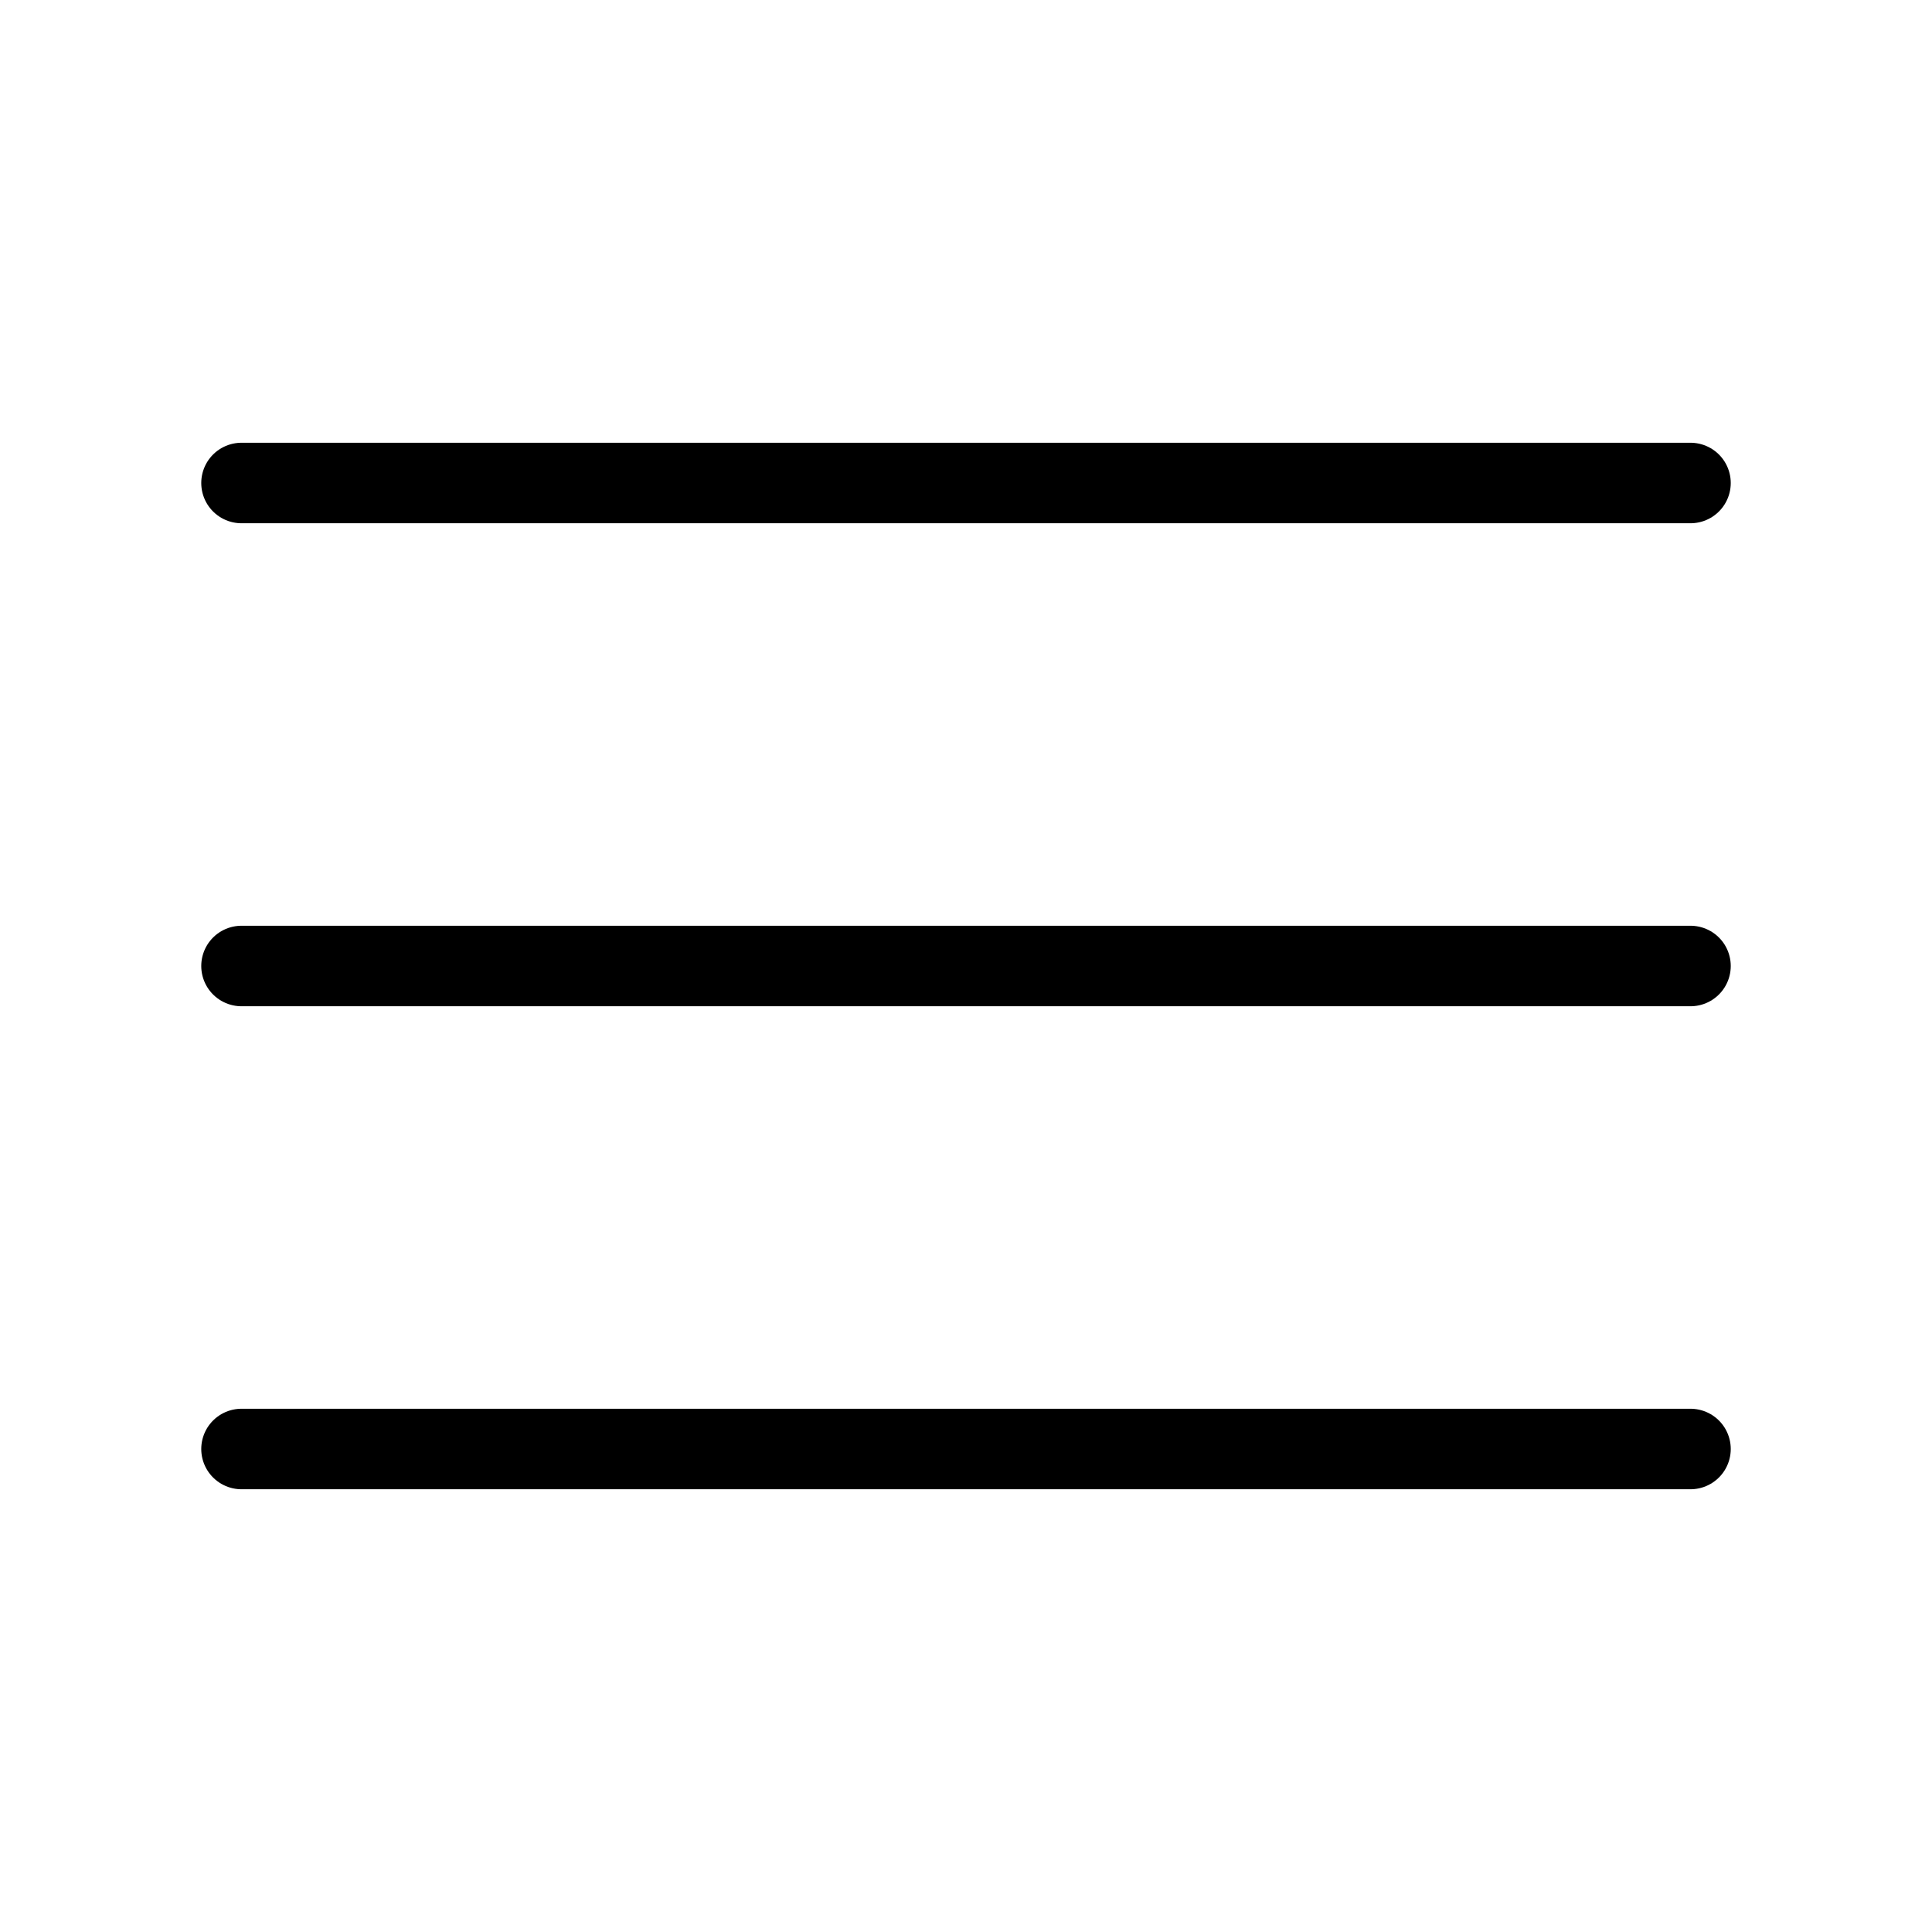
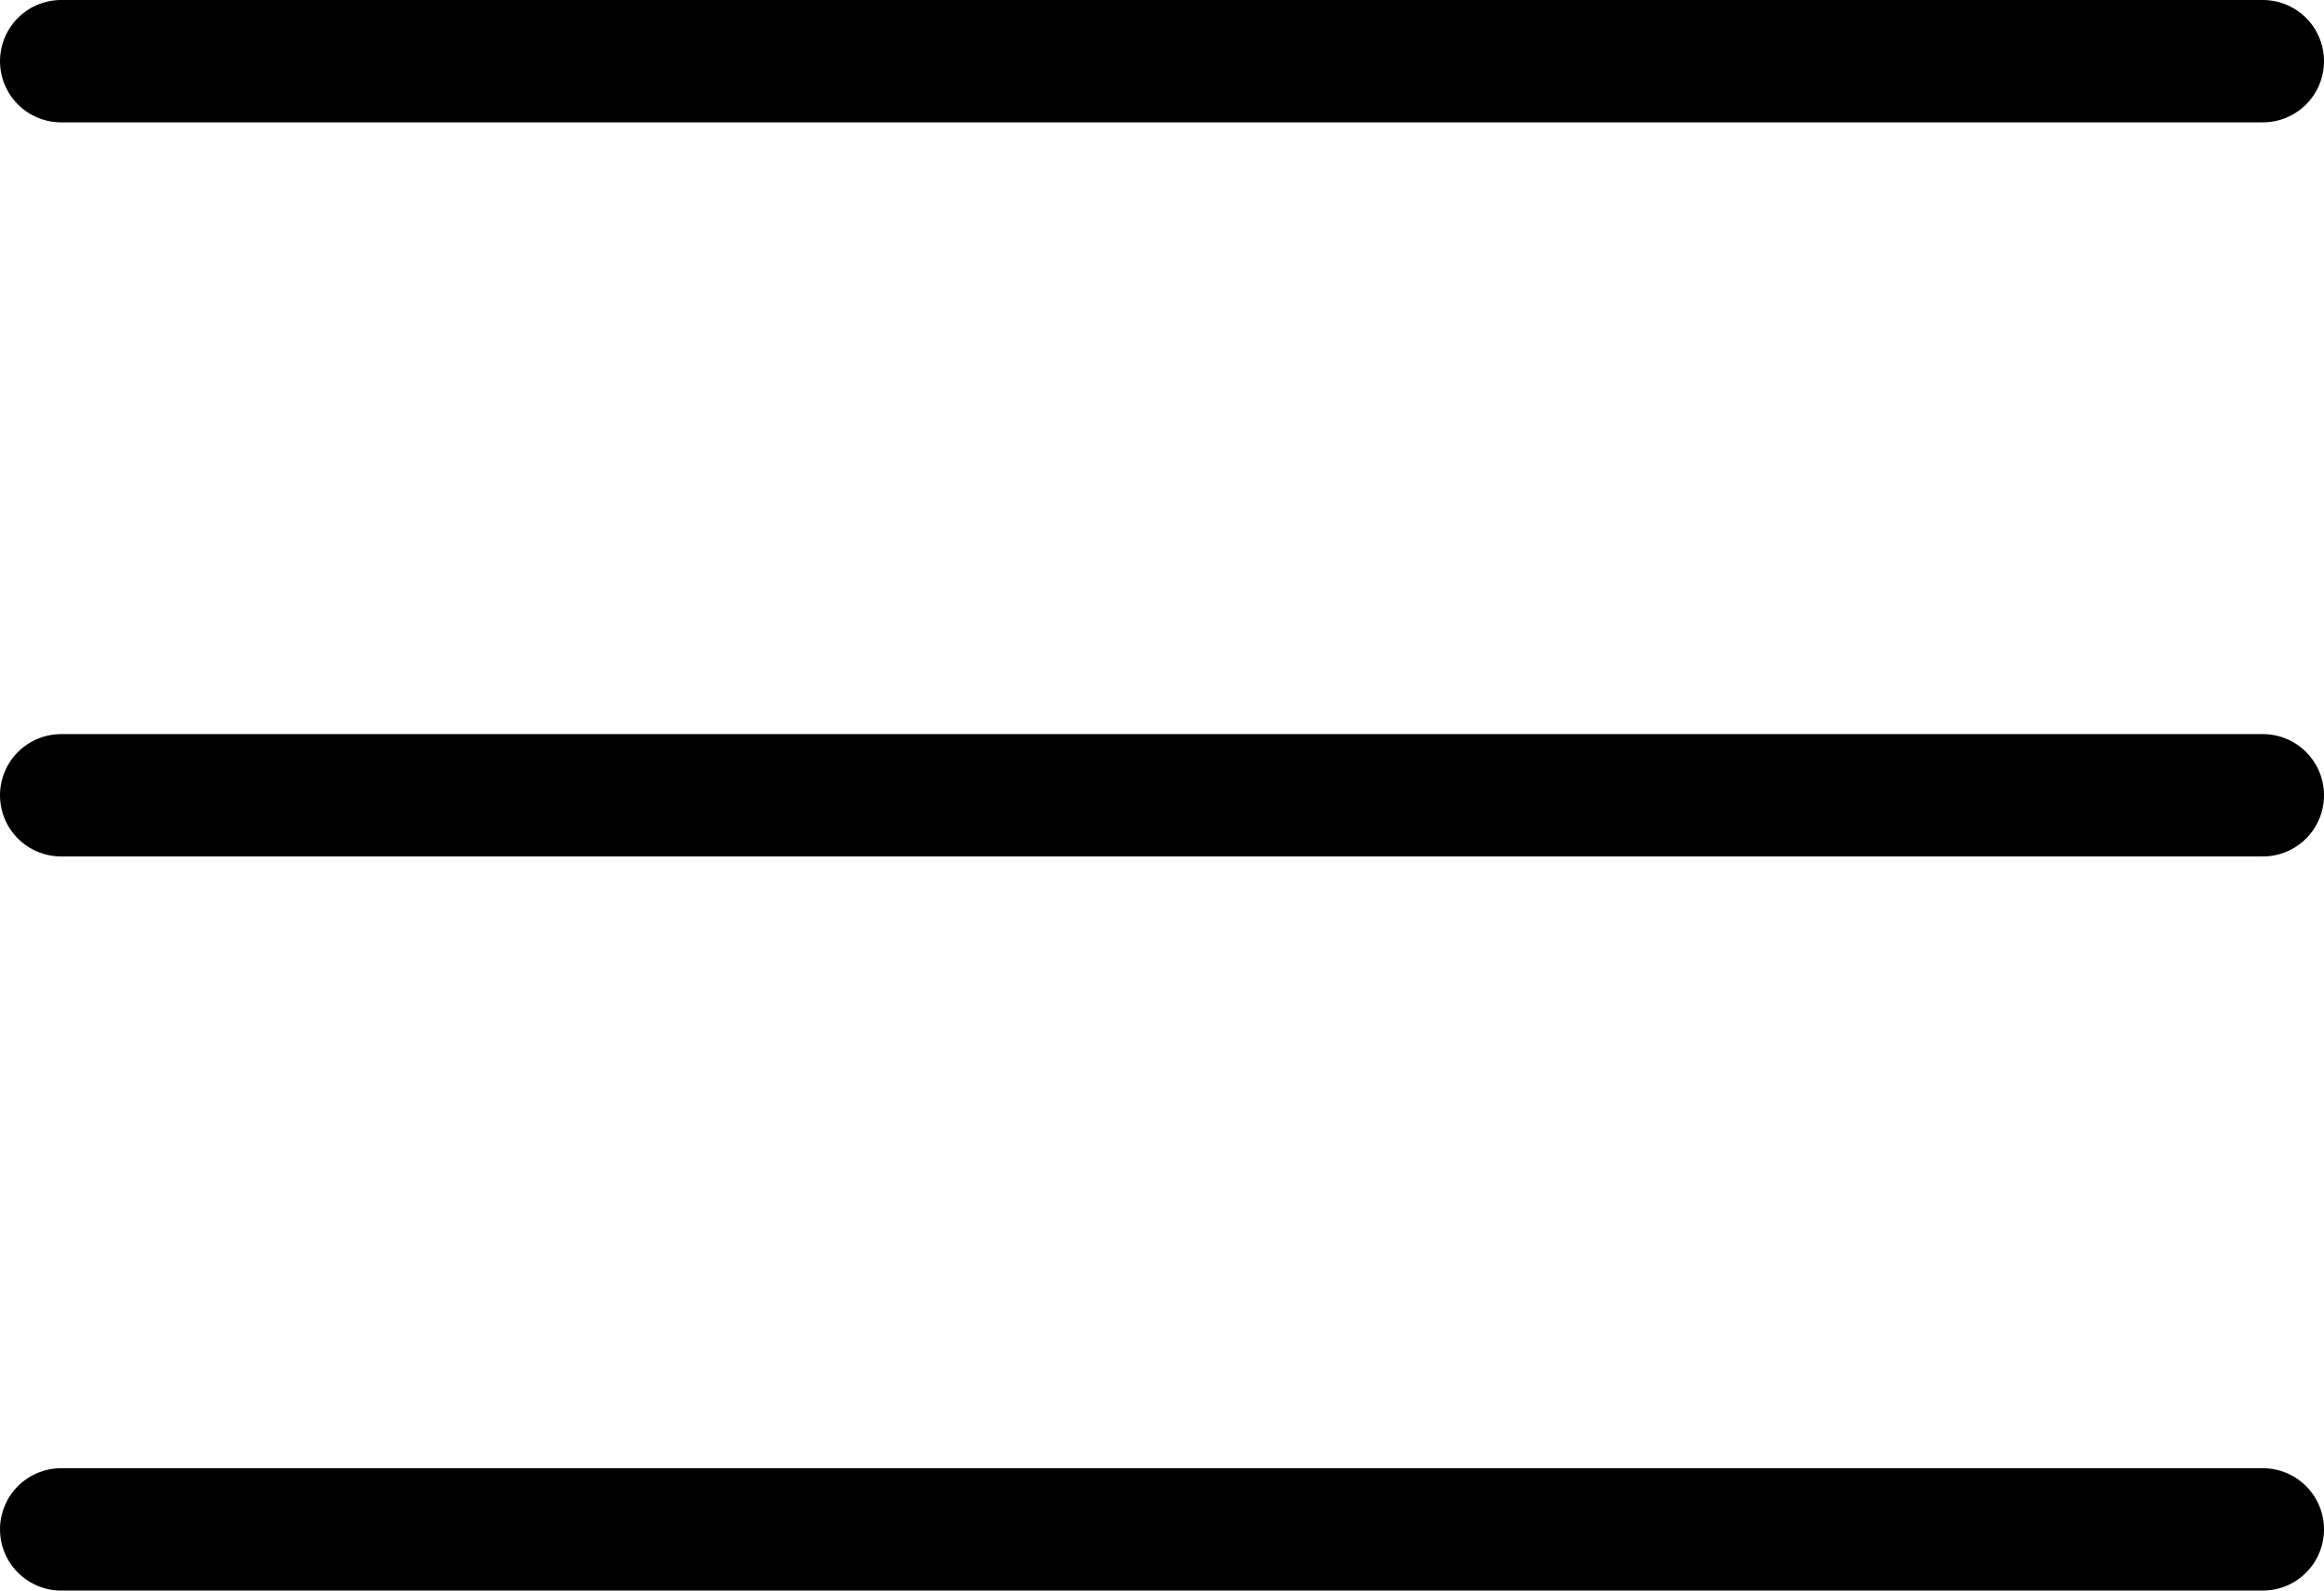
- <svg xmlns="http://www.w3.org/2000/svg" width="24" height="24" fill="none" stroke="currentColor" stroke-linecap="round" stroke-linejoin="round" class="rx-icons rxicons-menu">
-   <path d="M3 12h18M3 6h18M3 18h18" />
+ <svg xmlns="http://www.w3.org/2000/svg" width="19" height="13" fill="none" stroke="currentColor" stroke-linecap="round" stroke-linejoin="round" class="rx-icons rxicons-menu">
+   <path d="M.5 6.5h18M.5.5h18m-18 12h18" />
</svg>
